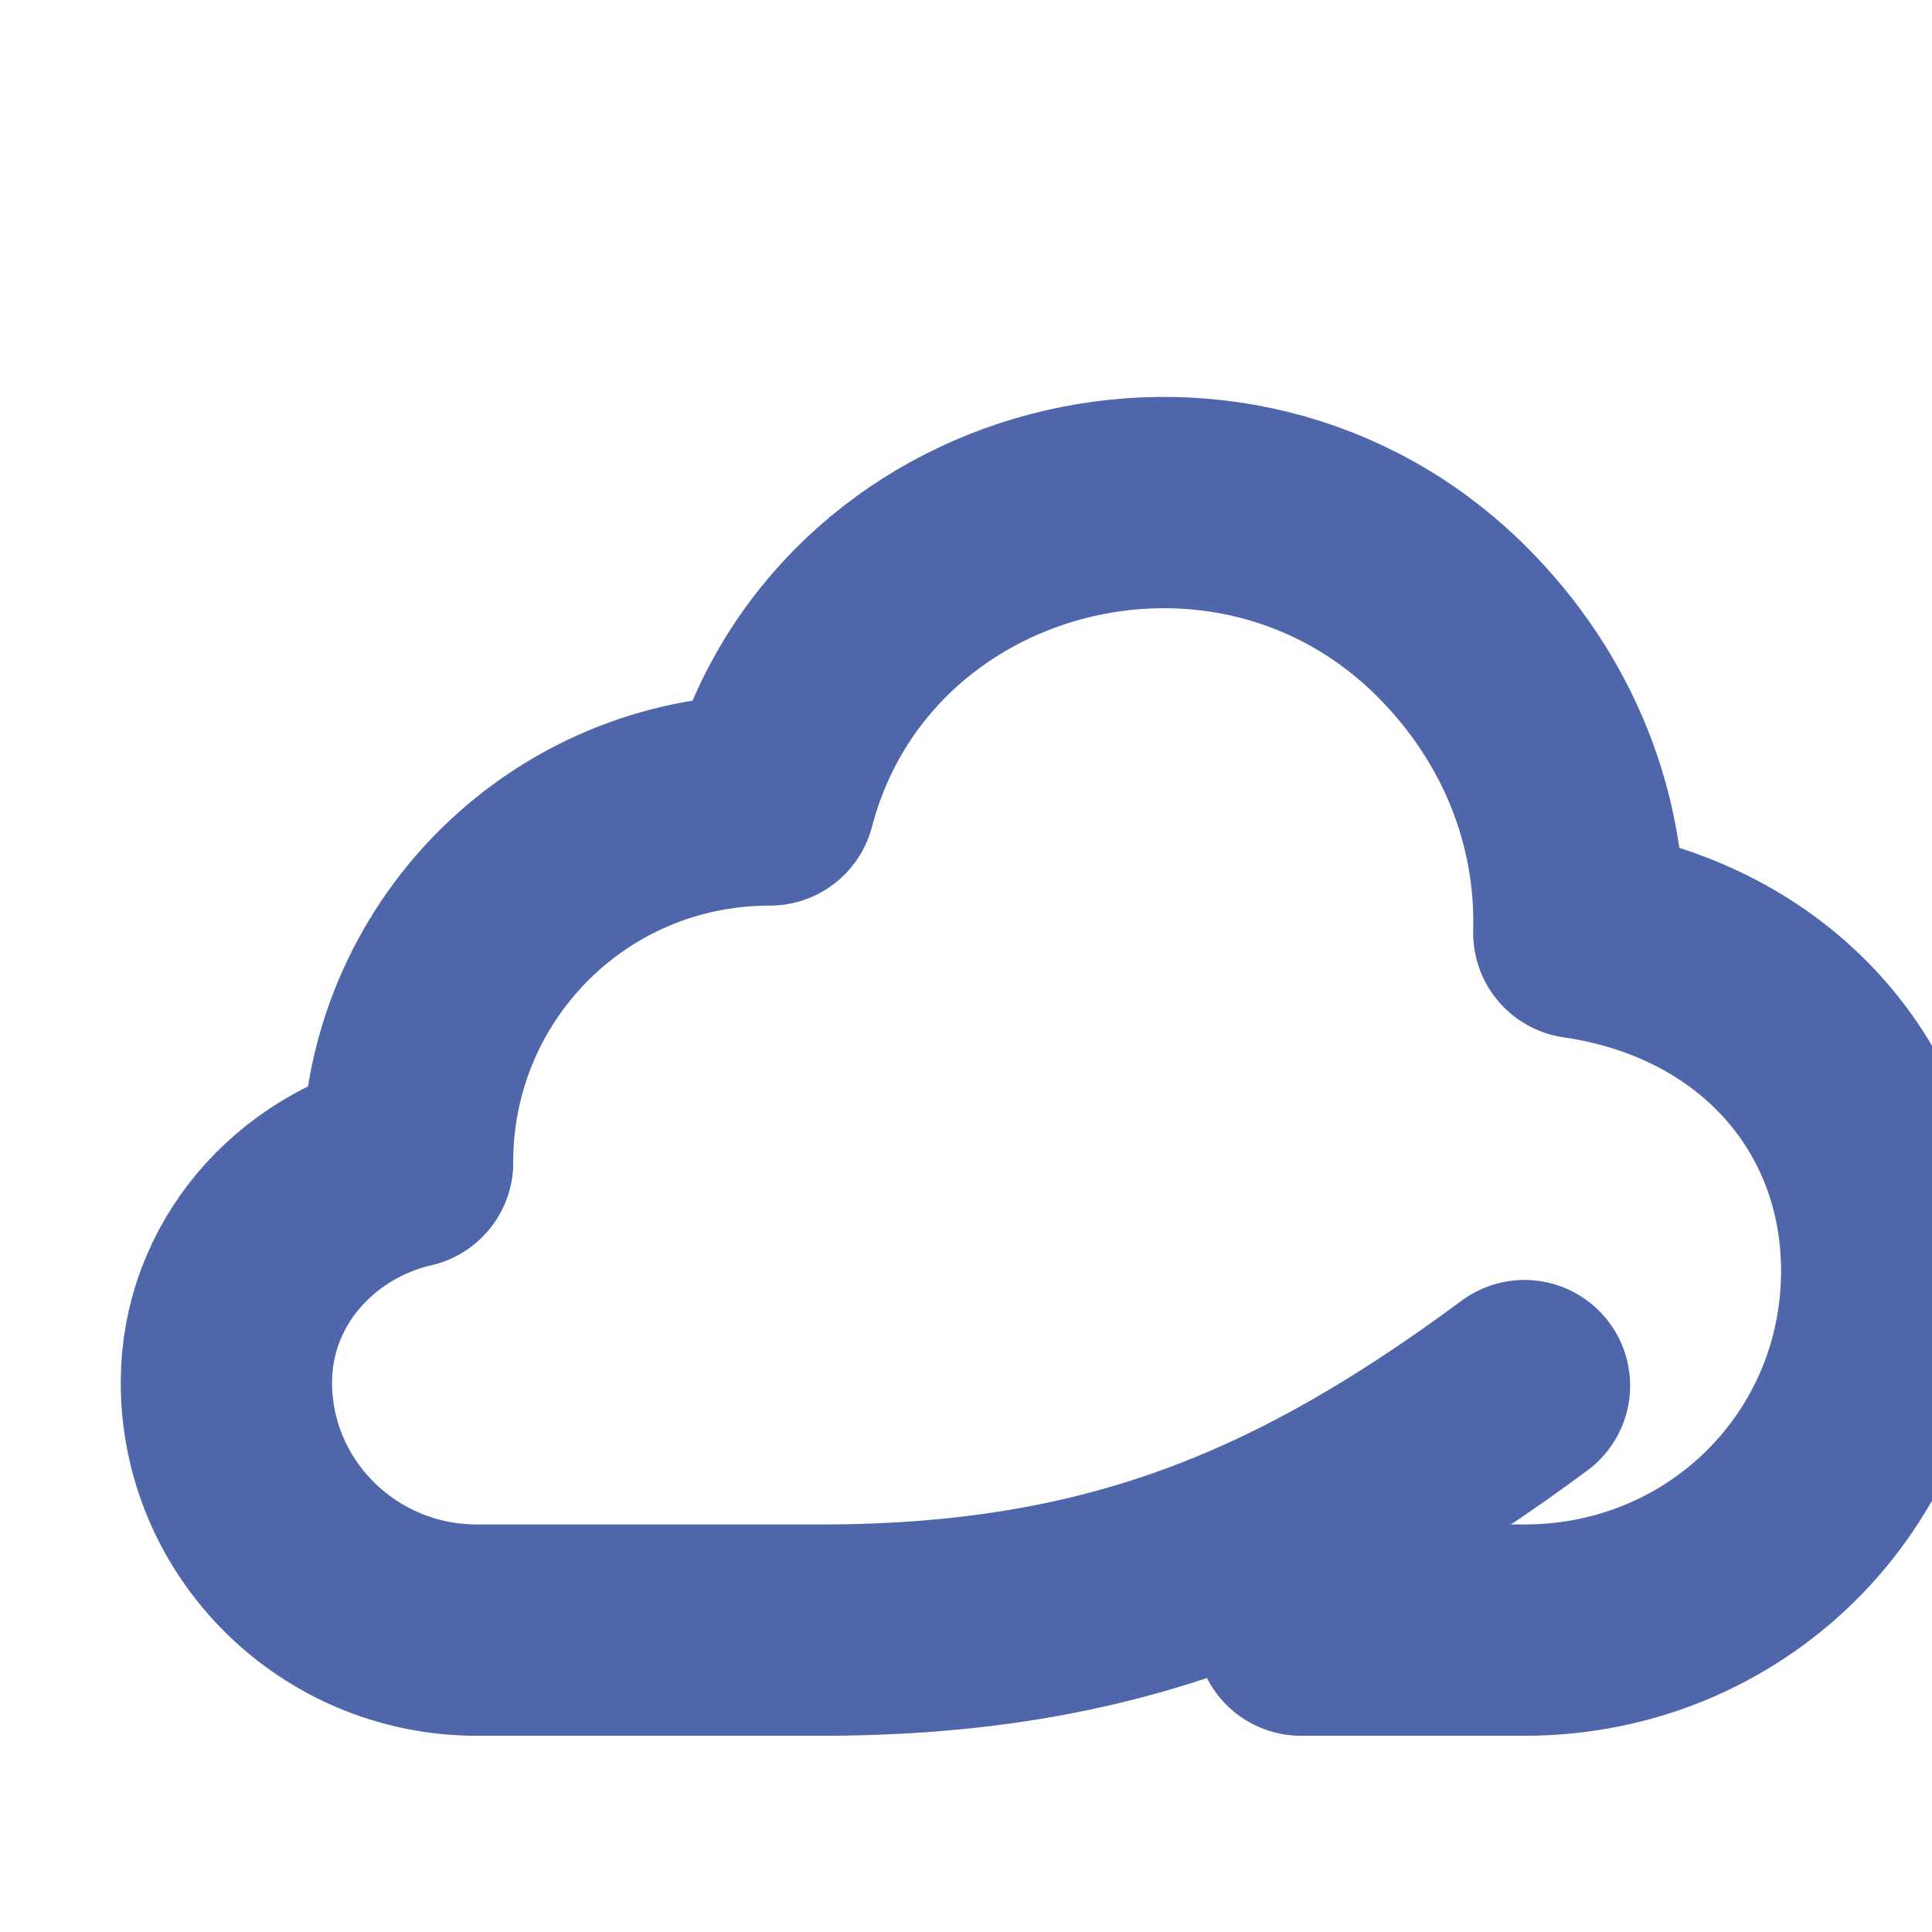
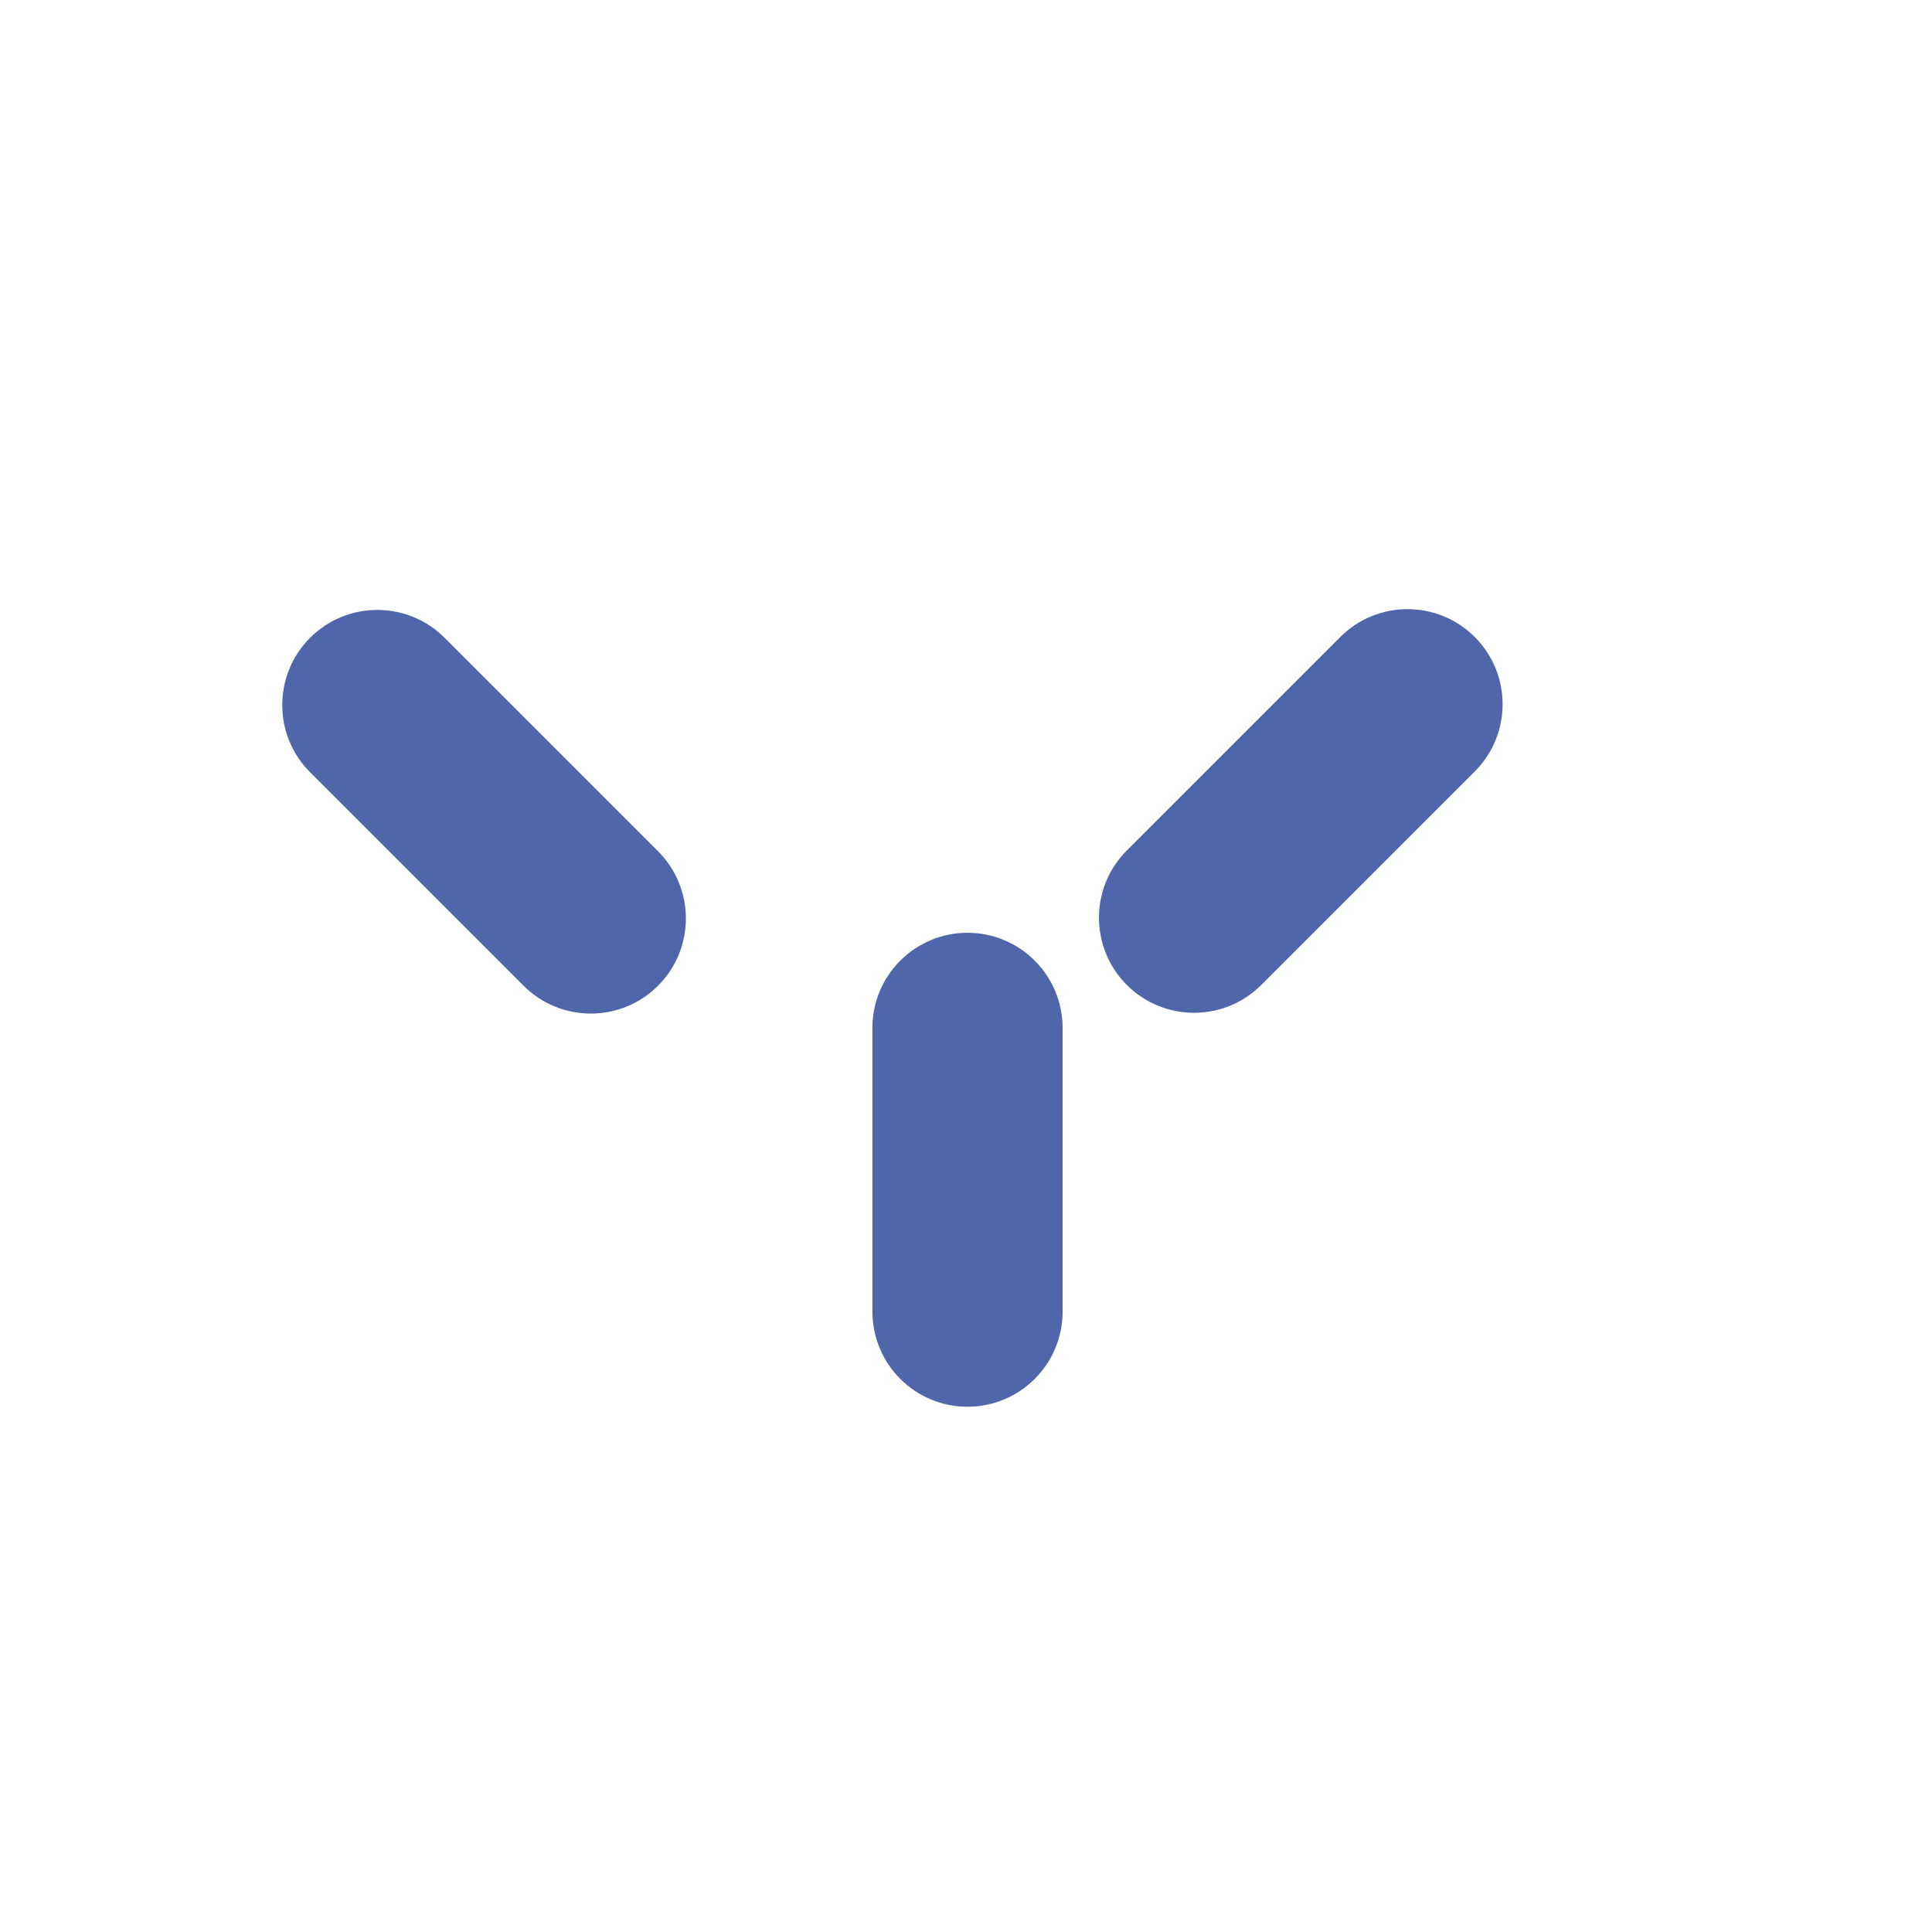
<svg xmlns="http://www.w3.org/2000/svg" width="64" height="64" viewBox="0 0 64 64" fill="none">
-   <path d="M13.5 38.5C13.5 31.9 18.8 26.5 25.5 26.5C28.1 16.6 40.8 13.3 48.1 20.6C51 23.5 52.4 27.2 52.3 30.9C58.5 31.8 62.5 36.4 62.5 42.1C62.5 48.7 57.2 54 50.5 54H43.1" stroke="#4F67AA" stroke-width="7" stroke-linecap="round" stroke-linejoin="round" />
-   <path d="M13.5 38.5C10.1 39.3 7.5 42.2 7.5 45.8C7.5 50.3 11.2 54 15.8 54H27.2C36.8 54 43.2 51.3 50.5 45.9" stroke="#4F67AA" stroke-width="7" stroke-linecap="round" stroke-linejoin="round" />
+   <g fill="#4F67AA">
+     <rect x="12.5" y="18.9" width="16.3" height="6.3" rx="3.15" transform="rotate(45 12.5 18.9)" />
+     <rect x="35.1" y="30.4" width="16.3" height="6.3" rx="3.15" transform="rotate(-45 35.1 30.4)" />
+     <rect x="28.9" y="30.9" width="6.3" height="15.7" rx="3.15" />
+   </g>
</svg>
